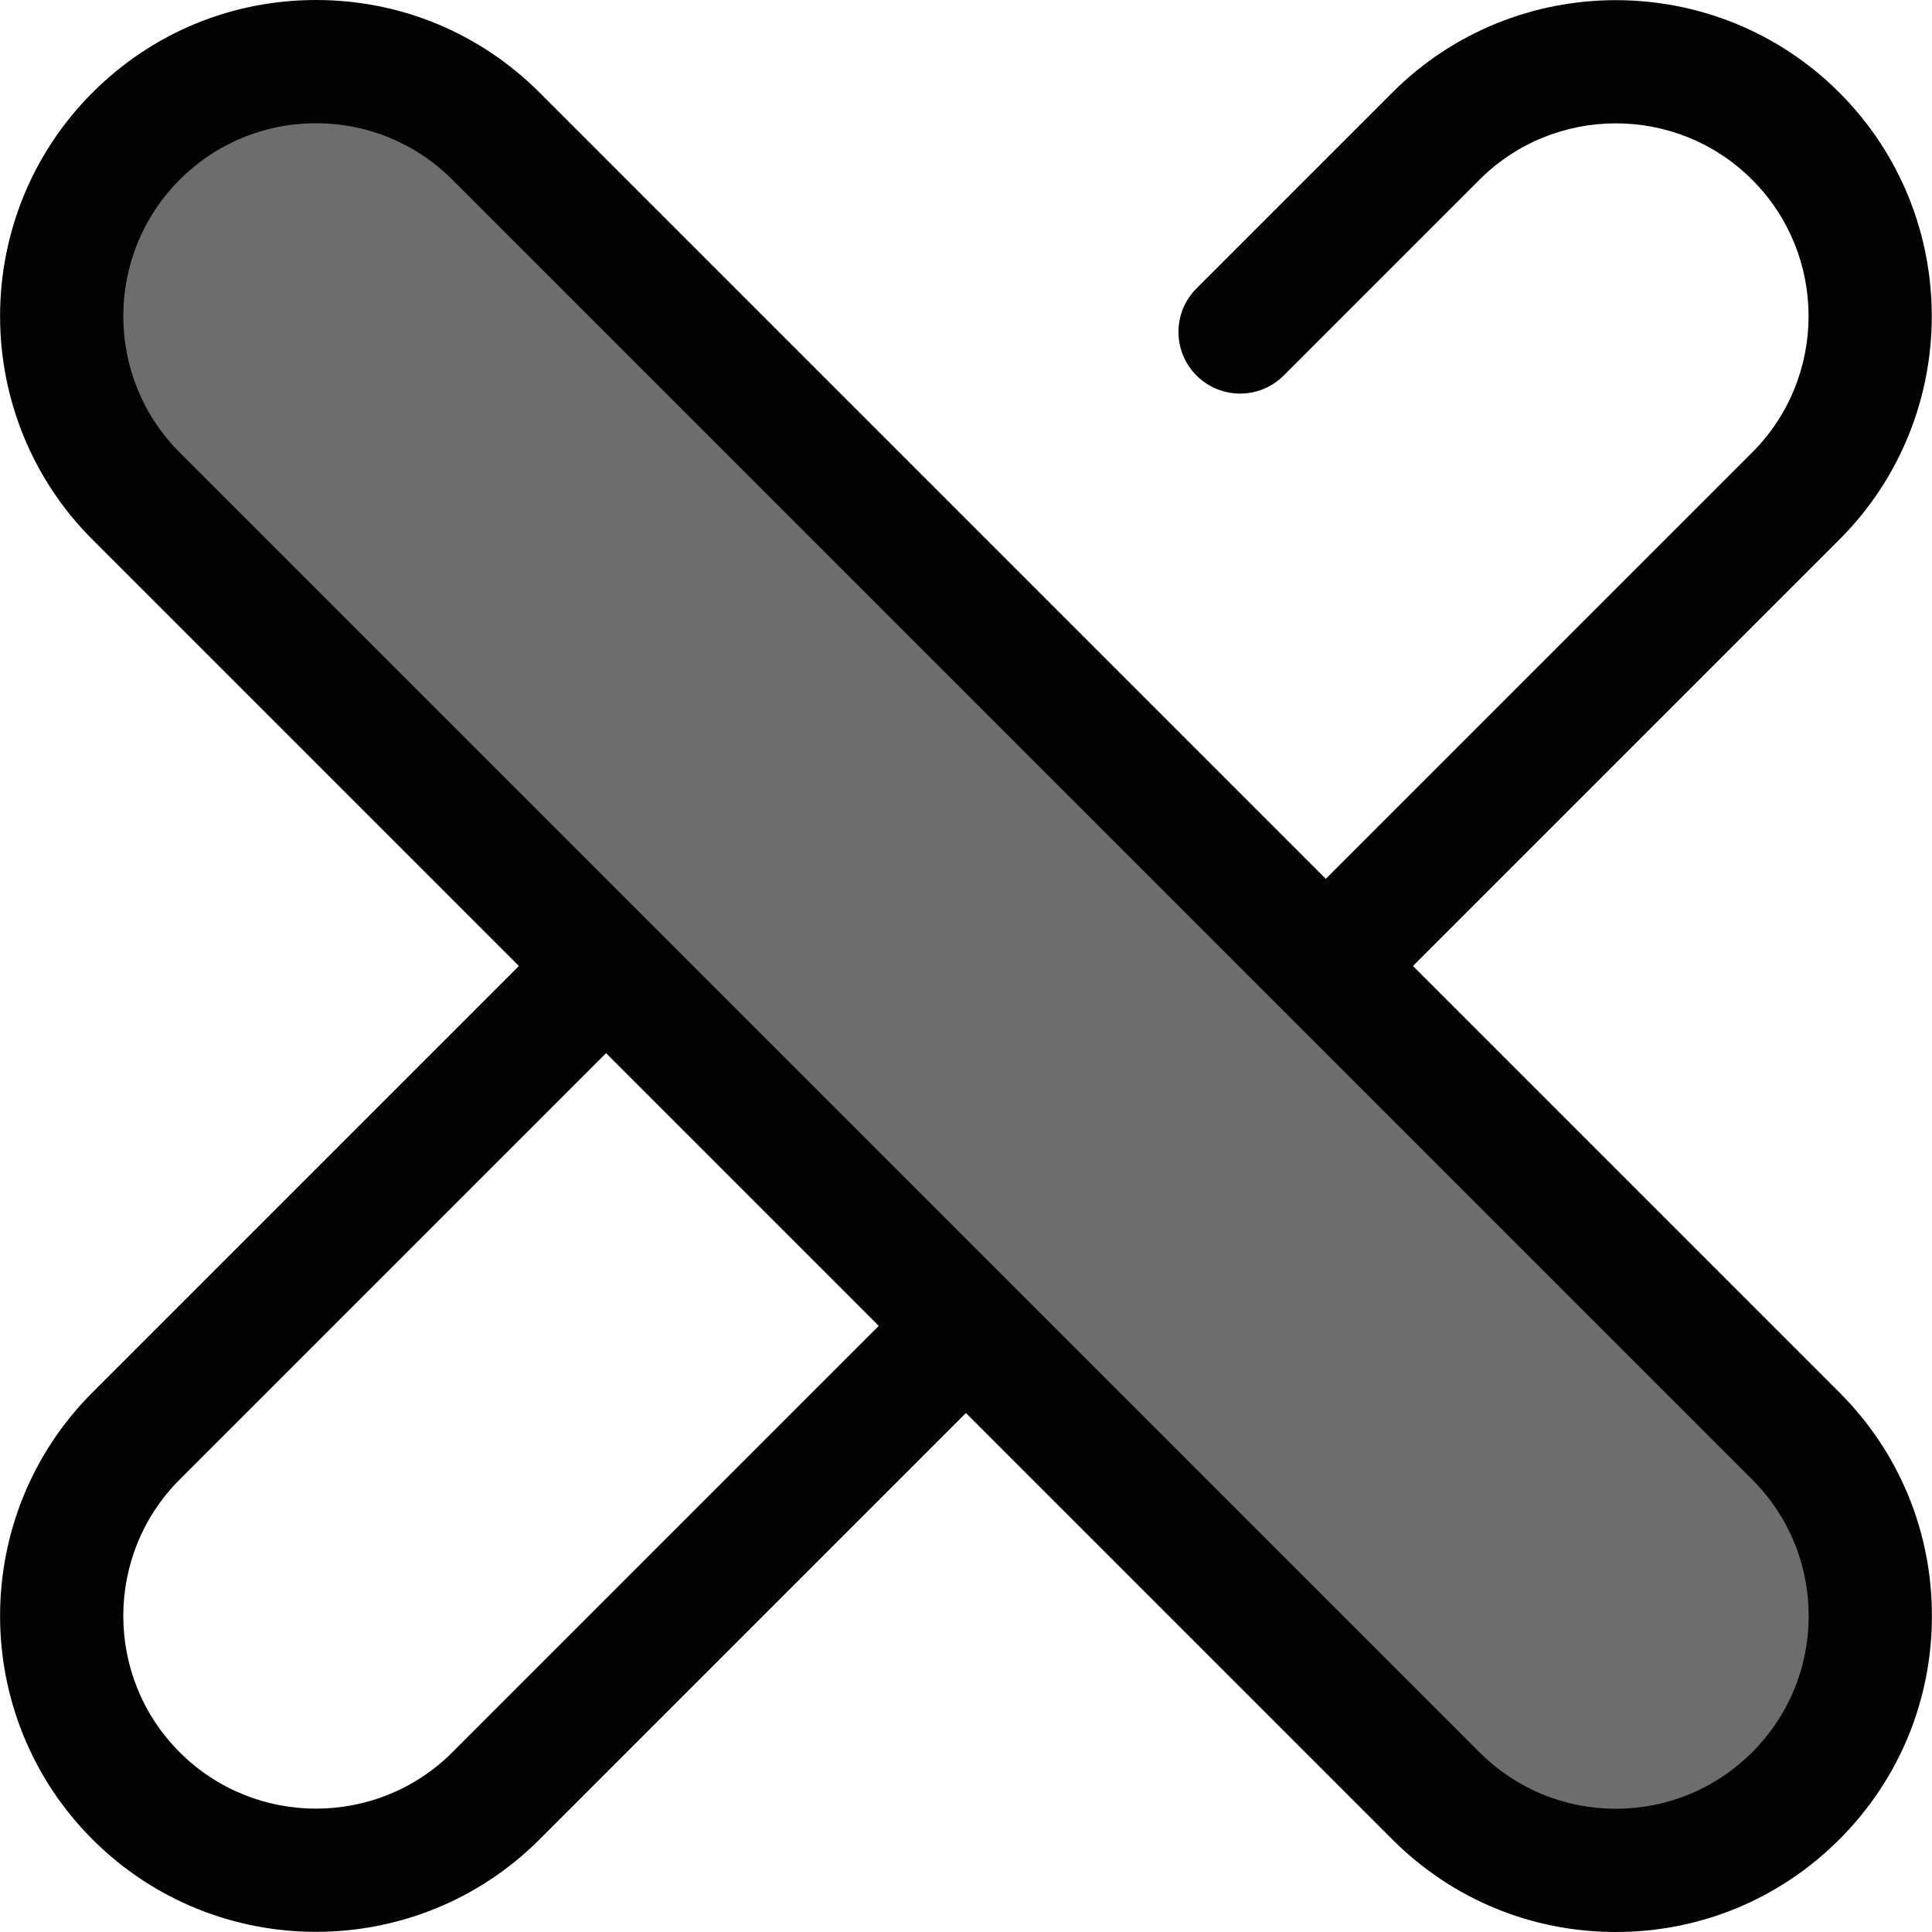
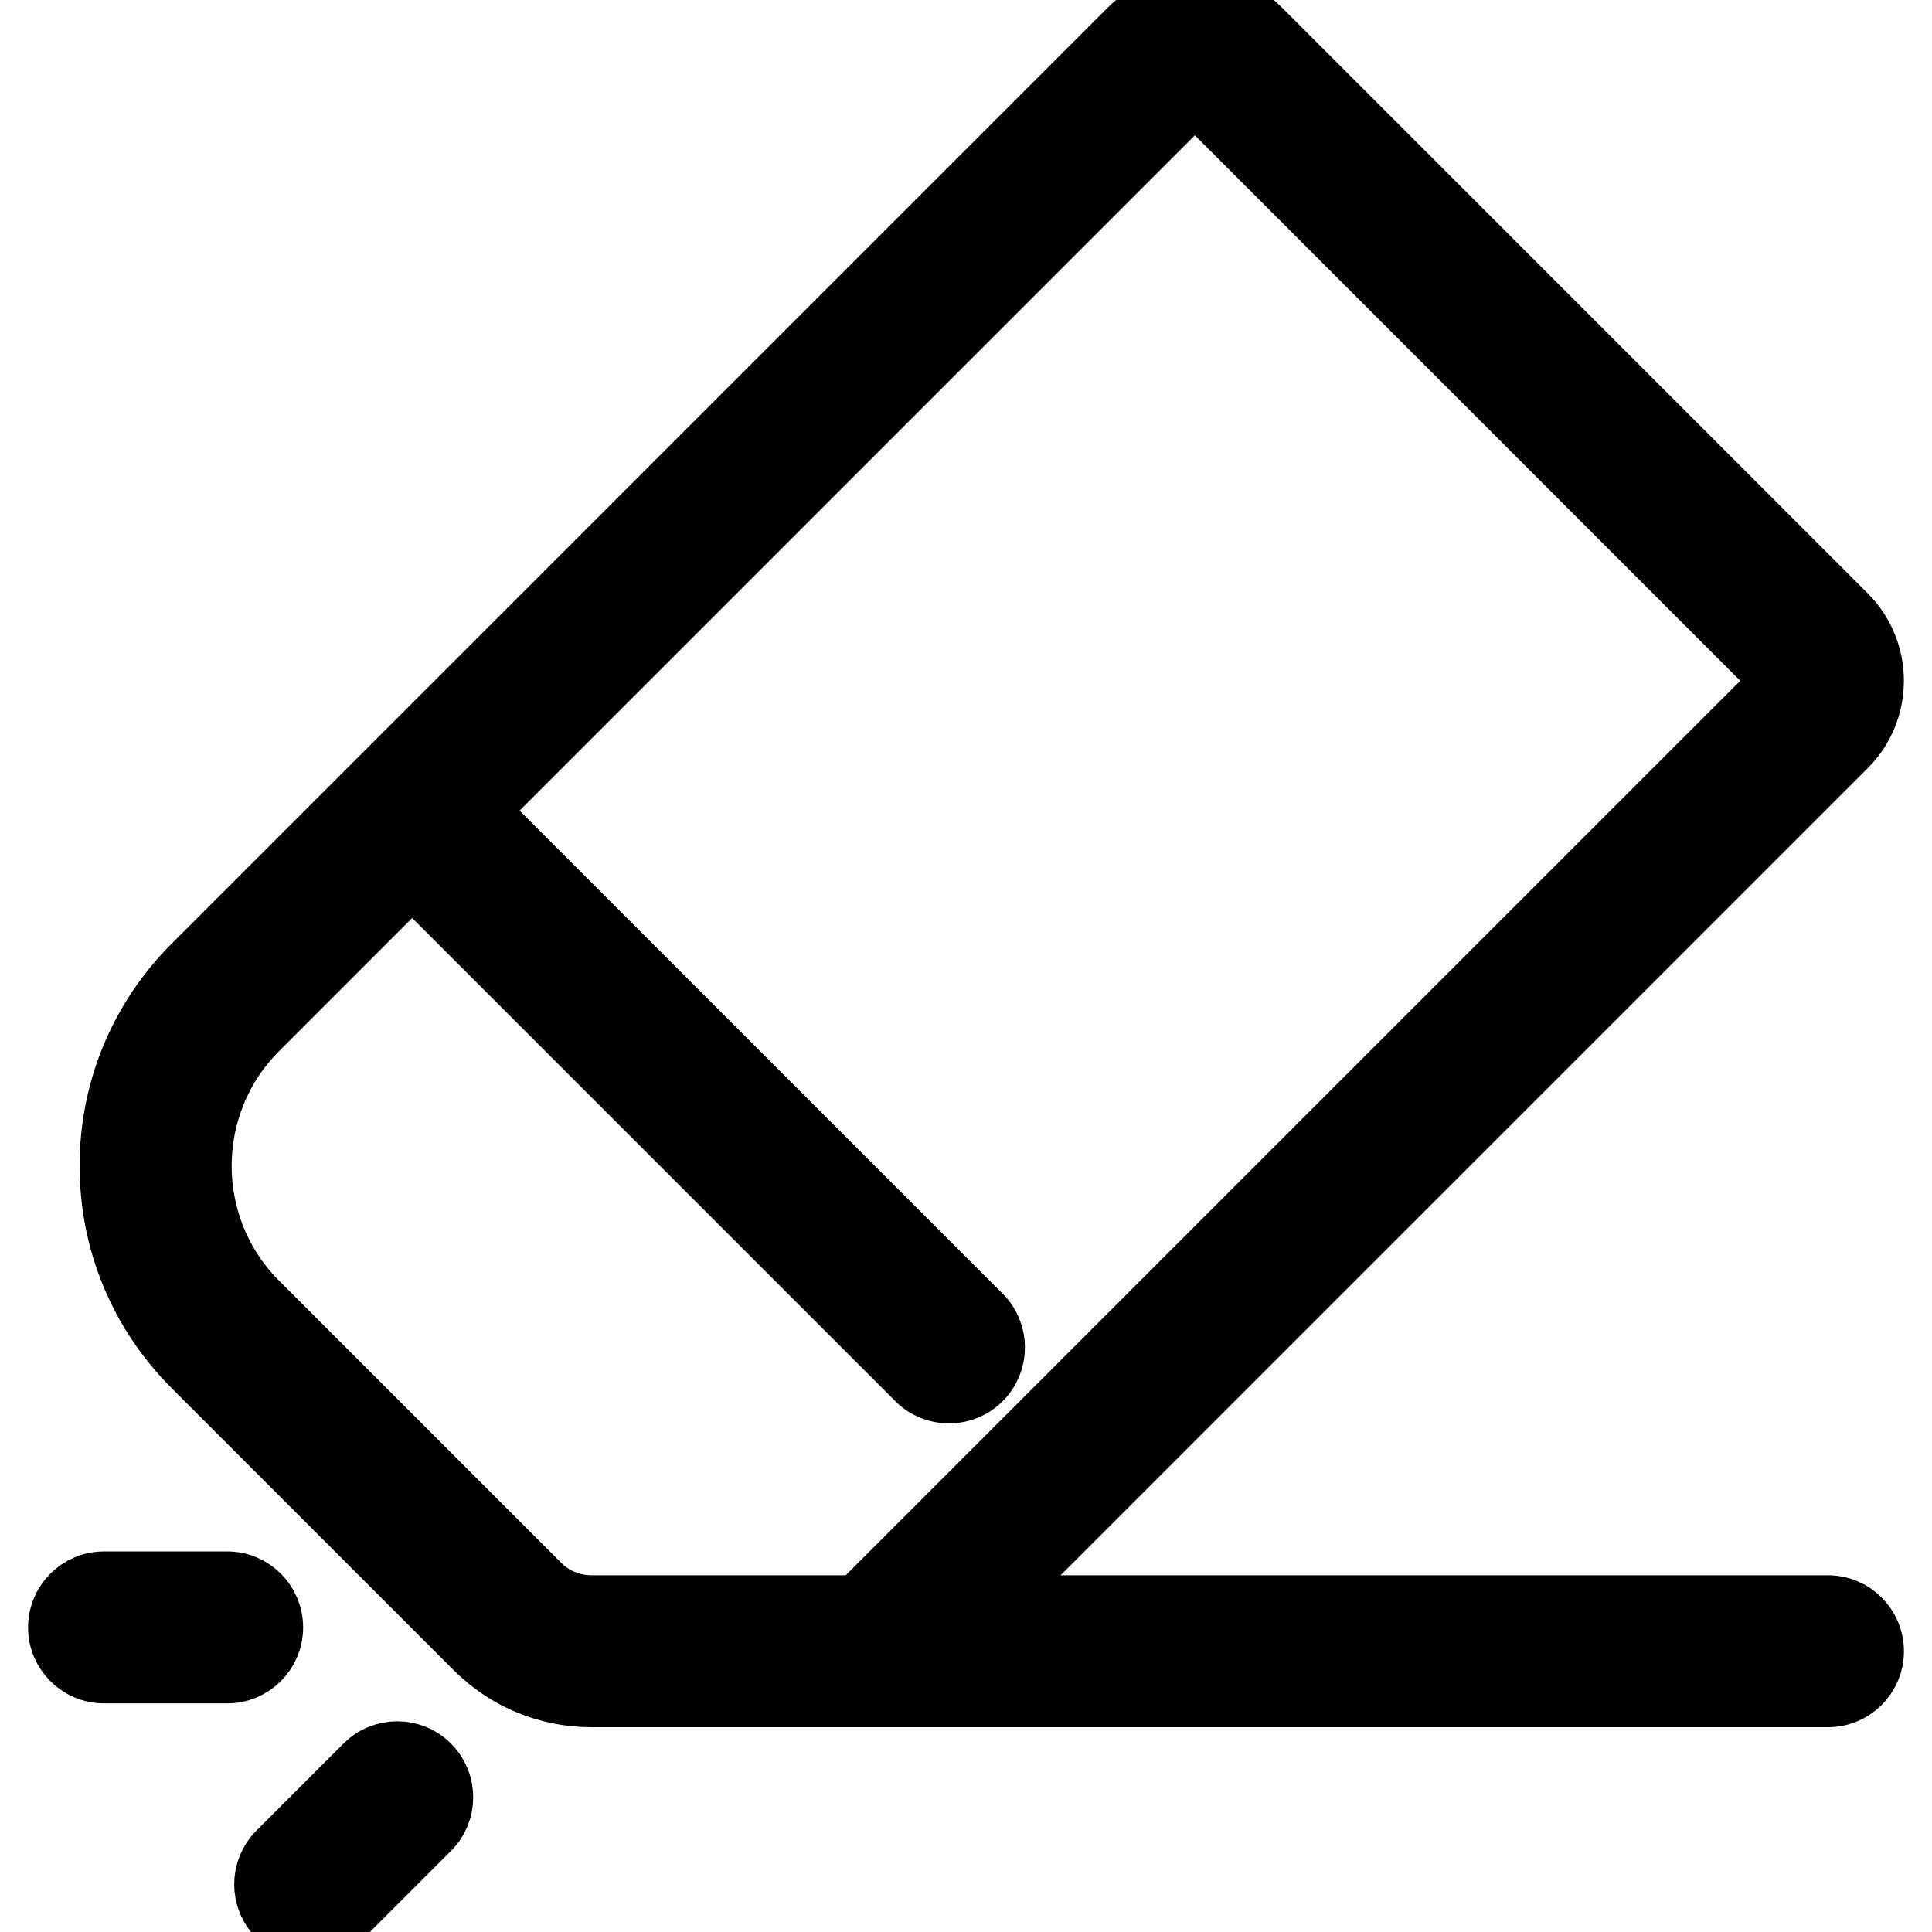
- <svg xmlns="http://www.w3.org/2000/svg" height="800px" width="800px" version="1.1" id="Layer_1" viewBox="0 0 512 512" xml:space="preserve">
-   <path style="fill:#020202;" d="M83.753,511.961c-21.451,0-42.904-8.167-59.236-24.497c-32.663-32.664-32.663-85.811,0-118.473  l201.65-201.65c6.38-6.377,16.719-6.377,23.101,0c6.378,6.378,6.378,16.721,0,23.101l-201.65,201.65  c-19.926,19.926-19.926,52.348,0,72.273c19.926,19.927,52.346,19.924,72.272,0l344.455-344.455  c19.926-19.926,19.926-52.348,0-72.273c-19.927-19.929-52.348-19.926-72.272,0l-51.881,51.881c-6.38,6.377-16.719,6.377-23.101,0  c-6.378-6.378-6.378-16.721,0-23.101l51.881-51.881c32.664-32.659,85.808-32.661,118.472,0c32.663,32.663,32.663,85.809,0,118.473  L142.988,487.464C126.656,503.794,105.205,511.961,83.753,511.961z" />
-   <path style="fill:#6d6d6d;" d="M475.894,475.914L475.894,475.914c-26.336,26.336-69.036,26.336-95.373,0L36.066,131.459  c-26.336-26.336-26.336-69.036,0-95.373l0,0c26.336-26.336,69.036-26.336,95.373,0l344.455,344.455  C502.231,406.878,502.231,449.577,475.894,475.914z" />
-   <path style="fill:#020202;" d="M428.208,512c-22.377,0-43.413-8.714-59.237-24.535L24.517,143.01  c-32.663-32.664-32.663-85.809,0-118.473C40.341,8.714,61.377,0,83.753,0c22.377,0,43.413,8.714,59.238,24.535L487.445,368.99  c15.822,15.824,24.535,36.86,24.535,59.238c0,22.377-8.714,43.413-24.535,59.238C471.621,503.286,450.585,512,428.208,512z   M83.753,32.667c-13.648,0-26.483,5.315-36.135,14.968c-19.926,19.926-19.926,52.348,0,72.273l344.455,344.455  c9.652,9.653,22.487,14.968,36.137,14.968c13.648,0,26.483-5.315,36.135-14.968c9.653-9.652,14.968-22.487,14.968-36.137  c0-13.65-5.315-26.485-14.968-36.137L119.889,47.636C110.238,37.982,97.403,32.667,83.753,32.667z" />
+ <svg xmlns="http://www.w3.org/2000/svg" fill="#000000" height="800px" width="800px" version="1.1" id="Layer_1" viewBox="0 0 512.001 512.001" xml:space="preserve" stroke="#000" stroke-width="15px">
+   <g>
+     <g>
+       <path d="M60.197,418.646H27.571c-6.978,0-12.634,5.657-12.634,12.634s5.656,12.634,12.634,12.634h32.627    c6.978,0,12.634-5.657,12.634-12.634C72.831,424.304,67.174,418.646,60.197,418.646z" />
+     </g>
+   </g>
+   <g>
+     <g>
+       <path d="M114.205,467.363c-4.934-4.932-12.933-4.934-17.867,0l-23.07,23.07c-4.934,4.934-4.935,12.933,0,17.868    c2.467,2.466,5.7,3.701,8.933,3.701c3.233,0,6.467-1.234,8.933-3.701l23.07-23.07C119.139,480.297,119.14,472.298,114.205,467.363    z" />
+     </g>
+   </g>
+   <g>
+     <g>
+       <path d="M484.431,424.963H262.965l226.699-226.688c9.851-9.852,9.852-25.881,0.001-35.733L334.522,7.388    c-9.853-9.851-25.882-9.851-35.735,0l-247.99,247.99c-14.318,14.318-22.203,33.354-22.203,53.602    c0,20.247,7.885,39.284,22.203,53.602l74.701,74.699c8.351,8.351,19.455,12.951,31.266,12.951H484.43    c6.978,0,12.634-5.657,12.634-12.634C497.065,430.621,491.409,424.963,484.431,424.963z M156.765,424.963    c-5.062,0-9.82-1.972-13.401-5.551l-74.699-74.699c-19.704-19.704-19.704-51.765,0-71.468l40.557-40.557l133.335,133.336    c2.467,2.466,5.7,3.7,8.933,3.7s6.467-1.234,8.933-3.7c4.934-4.934,4.935-12.933,0.001-17.868L127.09,214.821L316.655,25.254    l155.142,155.155L227.23,424.963H156.765z" />
+     </g>
+   </g>
</svg>
